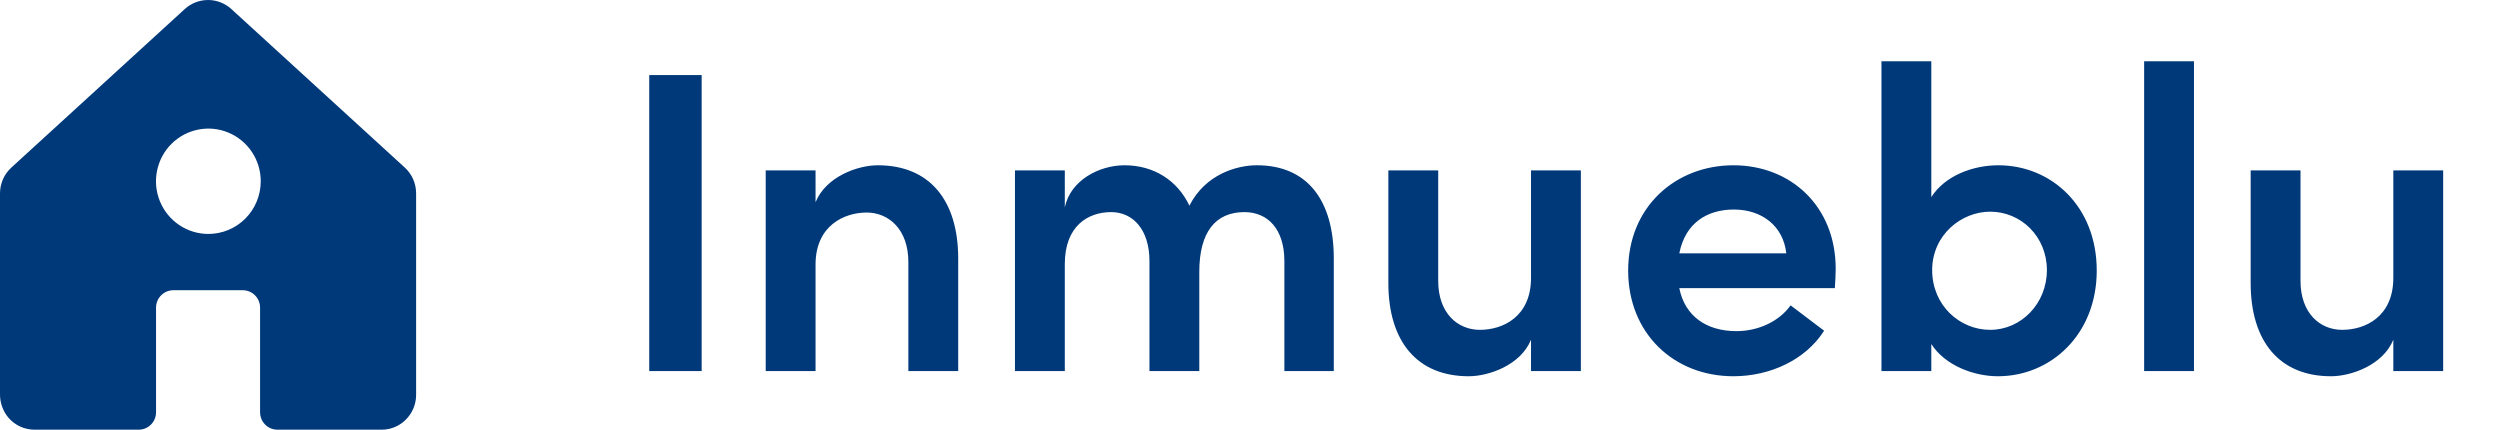
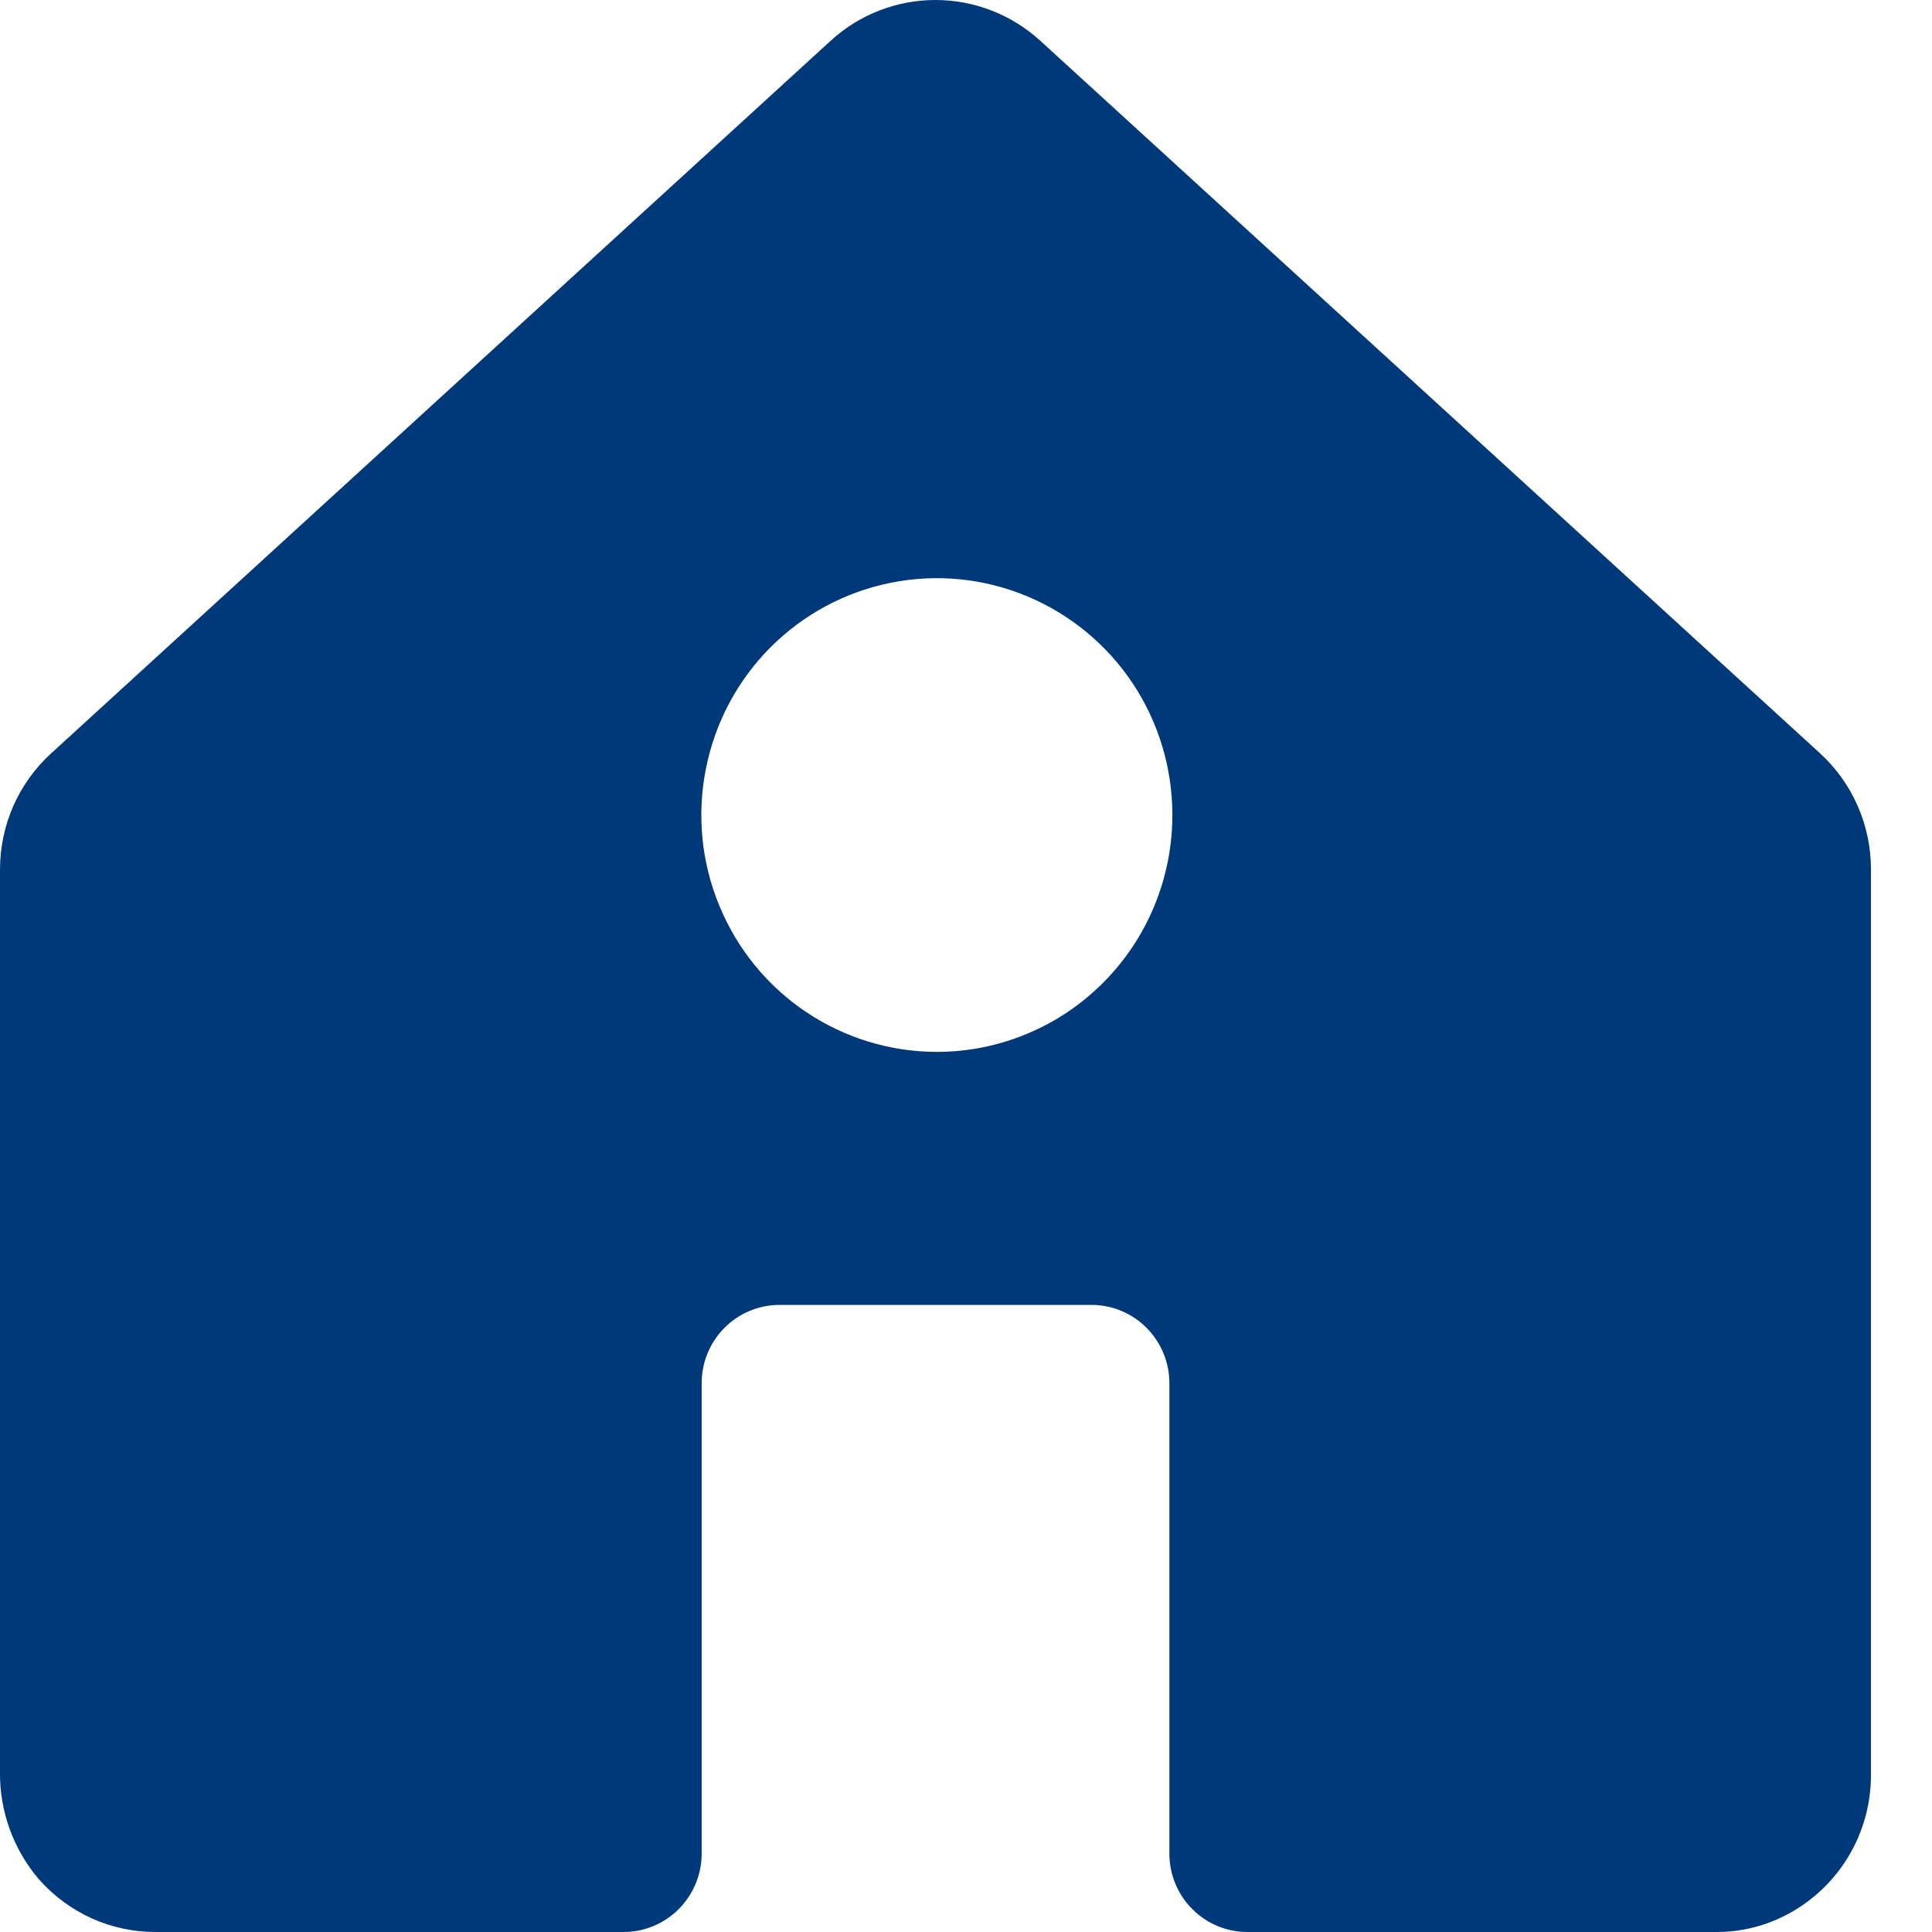
- <svg xmlns="http://www.w3.org/2000/svg" width="128" height="22" viewBox="0 0 128 22" fill="none">
-   <path d="M20.724 8.577L11.847 0.465C11.52 0.166 11.094 0 10.652 0C10.21 0 9.784 0.166 9.458 0.465L0.581 8.58C0.398 8.747 0.252 8.95 0.152 9.177C0.052 9.404 0.001 9.65 0 9.898V20.173C-0.006 20.623 0.152 21.06 0.444 21.401C0.611 21.59 0.816 21.741 1.045 21.845C1.275 21.948 1.524 22.001 1.776 22H7.102C7.337 22 7.563 21.906 7.73 21.738C7.896 21.571 7.99 21.344 7.99 21.107V15.751C7.99 15.514 8.083 15.287 8.25 15.12C8.416 14.953 8.642 14.859 8.877 14.859H12.428C12.664 14.859 12.889 14.953 13.056 15.12C13.222 15.287 13.316 15.514 13.316 15.751V21.107C13.316 21.344 13.409 21.571 13.576 21.738C13.742 21.906 13.968 22 14.204 22H19.53C19.822 22.003 20.11 21.932 20.366 21.792C20.65 21.639 20.887 21.411 21.052 21.134C21.218 20.856 21.305 20.538 21.305 20.215V9.898C21.305 9.649 21.253 9.403 21.153 9.175C21.053 8.948 20.907 8.744 20.724 8.577V8.577ZM10.668 11.978C10.138 11.978 9.619 11.819 9.178 11.523C8.737 11.227 8.394 10.806 8.191 10.313C7.987 9.82 7.934 9.278 8.038 8.755C8.141 8.232 8.396 7.751 8.771 7.374C9.146 6.997 9.624 6.74 10.144 6.636C10.665 6.531 11.204 6.585 11.694 6.789C12.184 6.993 12.603 7.338 12.898 7.781C13.193 8.225 13.35 8.746 13.35 9.28C13.35 9.634 13.281 9.985 13.146 10.312C13.012 10.639 12.814 10.937 12.565 11.187C12.316 11.438 12.02 11.637 11.695 11.772C11.369 11.908 11.021 11.978 10.668 11.978V11.978Z" fill="#00397A" />
-   <path d="M35.925 19V3.842H33.241V19H35.925ZM44.946 8.462C43.89 8.462 42.284 9.056 41.756 10.354V8.726H39.204V19H41.756V13.544C41.756 11.564 43.208 10.882 44.374 10.882C45.518 10.882 46.508 11.762 46.508 13.412V19H49.06V13.236C49.06 10.244 47.586 8.462 44.946 8.462ZM64.352 8.462C63.318 8.462 61.712 8.924 60.898 10.53C60.282 9.232 59.072 8.462 57.576 8.462C56.278 8.462 54.804 9.232 54.518 10.618V8.726H51.966V19H54.518V13.522C54.518 11.564 55.706 10.86 56.894 10.86C57.994 10.86 58.852 11.74 58.852 13.368V19H61.404V13.918C61.404 11.872 62.24 10.86 63.714 10.86C64.902 10.86 65.76 11.718 65.76 13.368V19H68.29V13.236C68.29 10.244 66.926 8.462 64.352 8.462ZM78.388 14.226C78.388 16.228 76.936 16.888 75.77 16.888C74.626 16.888 73.636 16.03 73.636 14.38V8.726H71.084V14.49C71.084 17.482 72.558 19.264 75.198 19.264C76.232 19.264 77.86 18.692 78.388 17.394V19H80.94V8.726H78.388V14.226ZM93.988 13.764C93.988 10.552 91.678 8.462 88.752 8.462C85.804 8.462 83.362 10.574 83.362 13.852C83.362 17.064 85.694 19.264 88.752 19.264C90.622 19.264 92.448 18.428 93.394 16.932L91.678 15.634C91.084 16.47 90.006 16.954 88.906 16.954C87.366 16.954 86.266 16.184 85.98 14.754H93.944C93.966 14.38 93.988 14.05 93.988 13.764ZM85.98 12.972C86.288 11.41 87.41 10.728 88.774 10.728C90.204 10.728 91.304 11.564 91.458 12.972H85.98ZM102.315 8.462C101.017 8.462 99.587 8.99 98.883 10.09V3.138H96.331V19H98.883V17.614C99.587 18.714 101.061 19.264 102.293 19.264C104.999 19.264 107.353 17.13 107.353 13.852C107.353 10.552 105.021 8.462 102.315 8.462ZM101.897 16.888C100.335 16.888 98.927 15.634 98.927 13.83C98.927 12.026 100.423 10.838 101.897 10.838C103.481 10.838 104.801 12.114 104.801 13.83C104.801 15.546 103.481 16.888 101.897 16.888ZM112.332 19V3.138H109.78V19H112.332ZM122.538 14.226C122.538 16.228 121.086 16.888 119.92 16.888C118.776 16.888 117.786 16.03 117.786 14.38V8.726H115.234V14.49C115.234 17.482 116.708 19.264 119.348 19.264C120.382 19.264 122.01 18.692 122.538 17.394V19H125.09V8.726H122.538V14.226Z" fill="#00397A" />
+ <svg xmlns="http://www.w3.org/2000/svg" width="22" height="22" viewBox="0 0 22 22" fill="none">
+   <path d="M20.724 8.577L11.847 0.465C11.52 0.166 11.094 0 10.652 0C10.21 0 9.784 0.166 9.458 0.465L0.581 8.58C0.398 8.747 0.252 8.95 0.152 9.177C0.052 9.404 0.001 9.65 0 9.898V20.173C-0.006 20.623 0.152 21.06 0.444 21.401C0.611 21.59 0.816 21.741 1.045 21.845C1.275 21.948 1.524 22.001 1.776 22H7.102C7.337 22 7.563 21.906 7.73 21.738C7.896 21.571 7.99 21.344 7.99 21.107V15.751C7.99 15.514 8.083 15.287 8.25 15.12C8.416 14.953 8.642 14.859 8.877 14.859H12.428C12.664 14.859 12.889 14.953 13.056 15.12C13.222 15.287 13.316 15.514 13.316 15.751V21.107C13.316 21.344 13.409 21.571 13.576 21.738C13.742 21.906 13.968 22 14.204 22H19.53C19.822 22.003 20.11 21.932 20.366 21.792C20.65 21.639 20.887 21.411 21.052 21.134C21.218 20.856 21.305 20.538 21.305 20.215V9.898C21.305 9.649 21.253 9.403 21.153 9.175C21.053 8.948 20.907 8.744 20.724 8.577ZM10.668 11.978C10.138 11.978 9.619 11.819 9.178 11.523C8.737 11.227 8.394 10.806 8.191 10.313C7.987 9.82 7.934 9.278 8.038 8.755C8.141 8.232 8.396 7.751 8.771 7.374C9.146 6.997 9.624 6.74 10.144 6.636C10.665 6.531 11.204 6.585 11.694 6.789C12.184 6.993 12.603 7.338 12.898 7.781C13.193 8.225 13.35 8.746 13.35 9.28C13.35 9.634 13.281 9.985 13.146 10.312C13.012 10.639 12.814 10.937 12.565 11.187C12.316 11.438 12.02 11.637 11.695 11.772C11.369 11.908 11.021 11.978 10.668 11.978Z" fill="#00397A" />
</svg>
